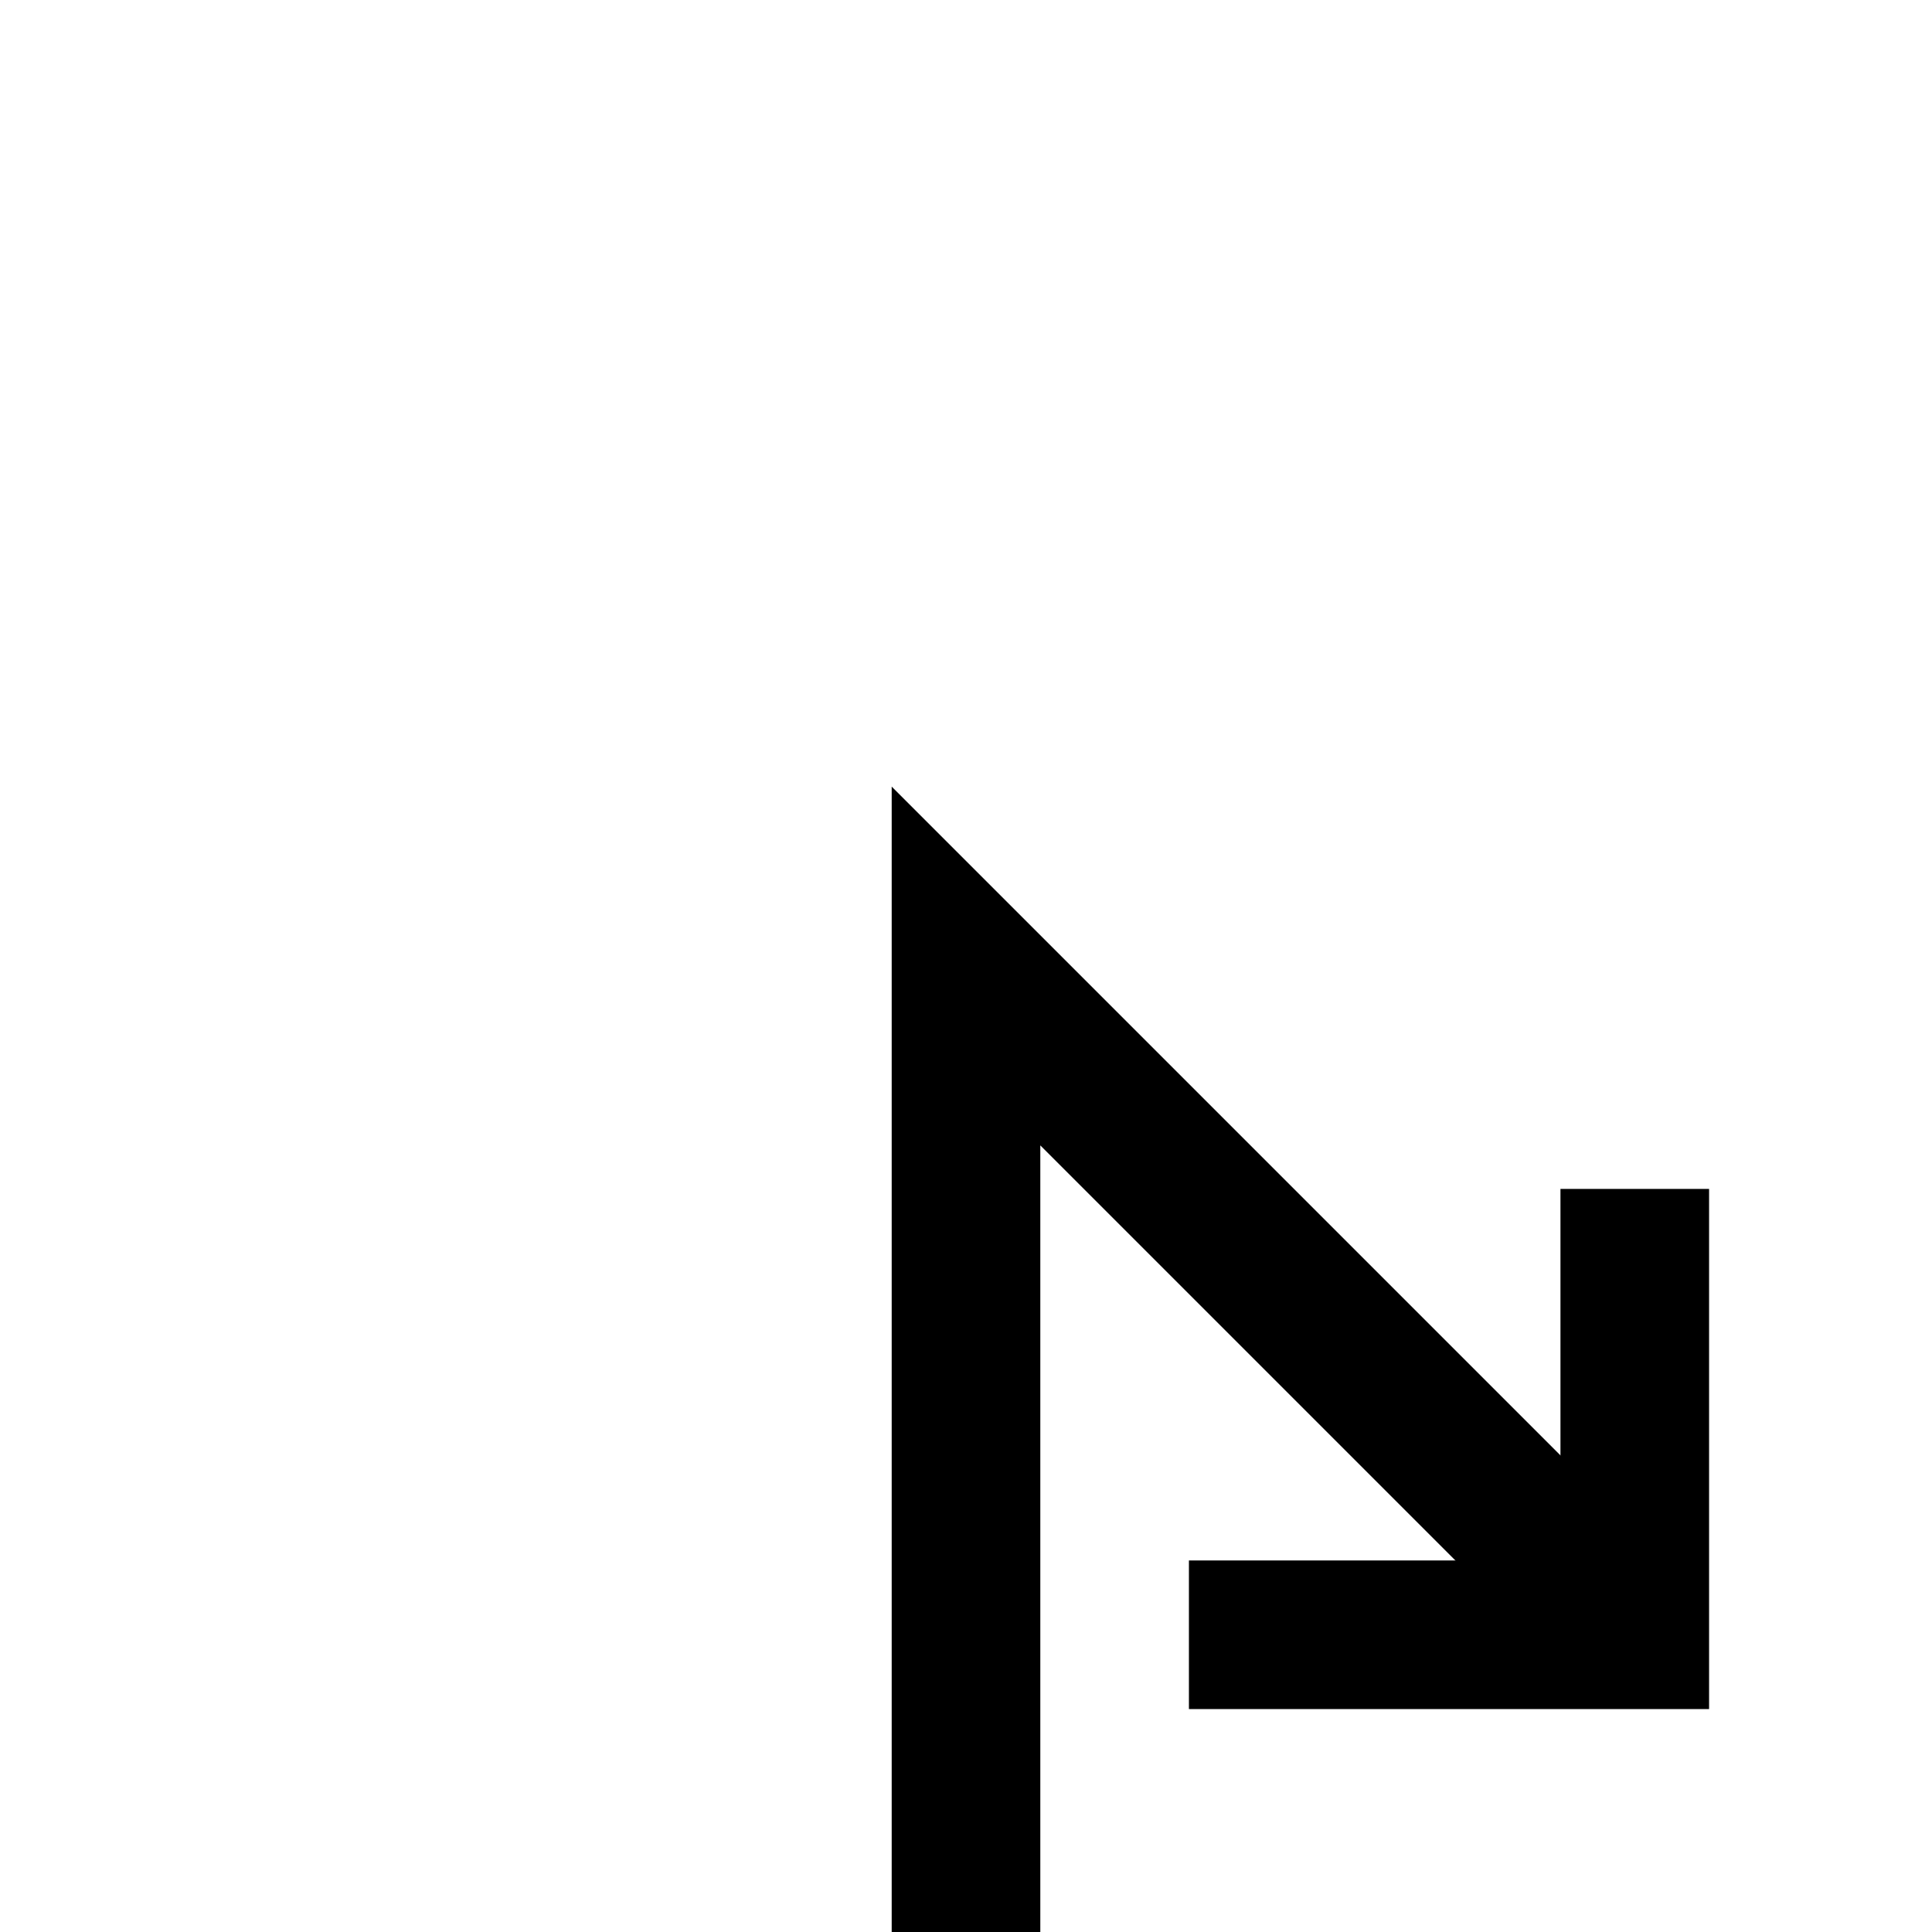
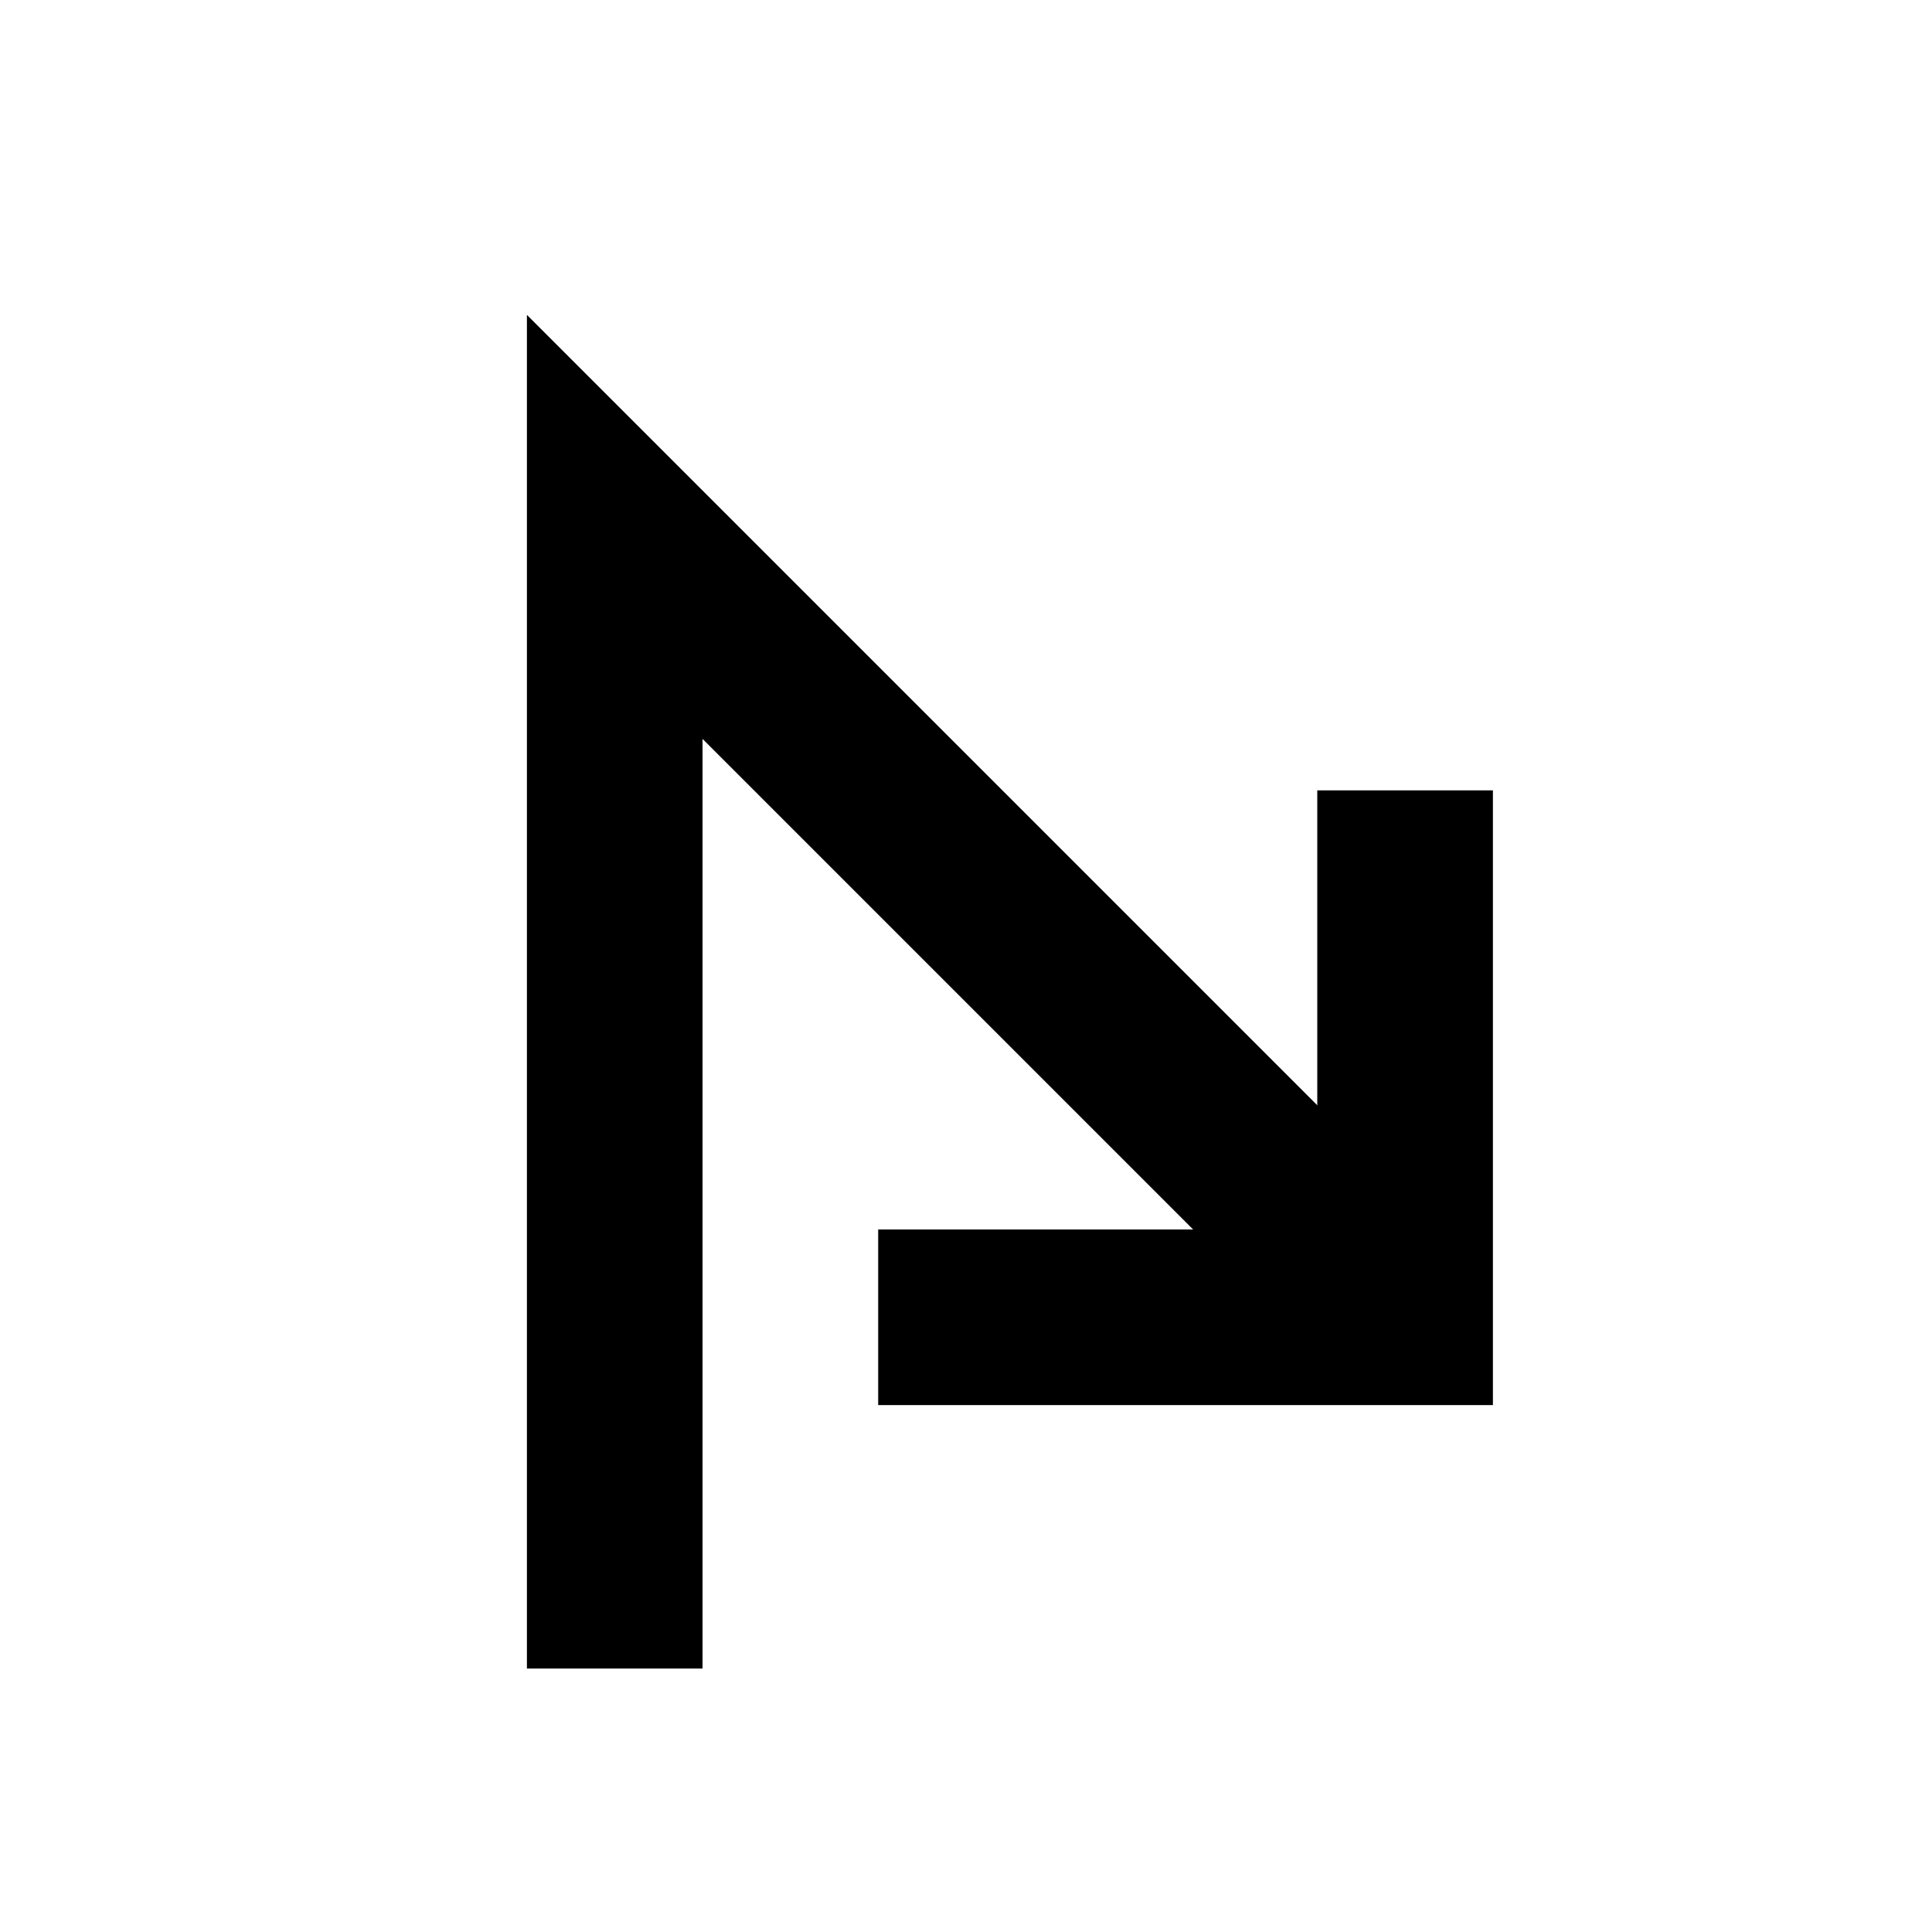
- <svg xmlns="http://www.w3.org/2000/svg" version="1.1" id="Layer_1" x="0px" y="0px" viewBox="12 12 26 26" style="enable-background:new 0 0 50 50;" xml:space="preserve">
+ <svg xmlns="http://www.w3.org/2000/svg" version="1.1" id="Layer_1" x="0px" y="0px" viewBox="18 19 22 22" style="enable-background:new 0 0 50 50;" xml:space="preserve">
  <style type="text/css">
	.st0{fill:none;stroke:#000000;stroke-width:2;stroke-miterlimit:10;}
</style>
  <polyline class="st0" points="25,38 25,25 34,34 " />
  <polyline class="st0" points="34,28 34,34 28,34 " />
</svg>
